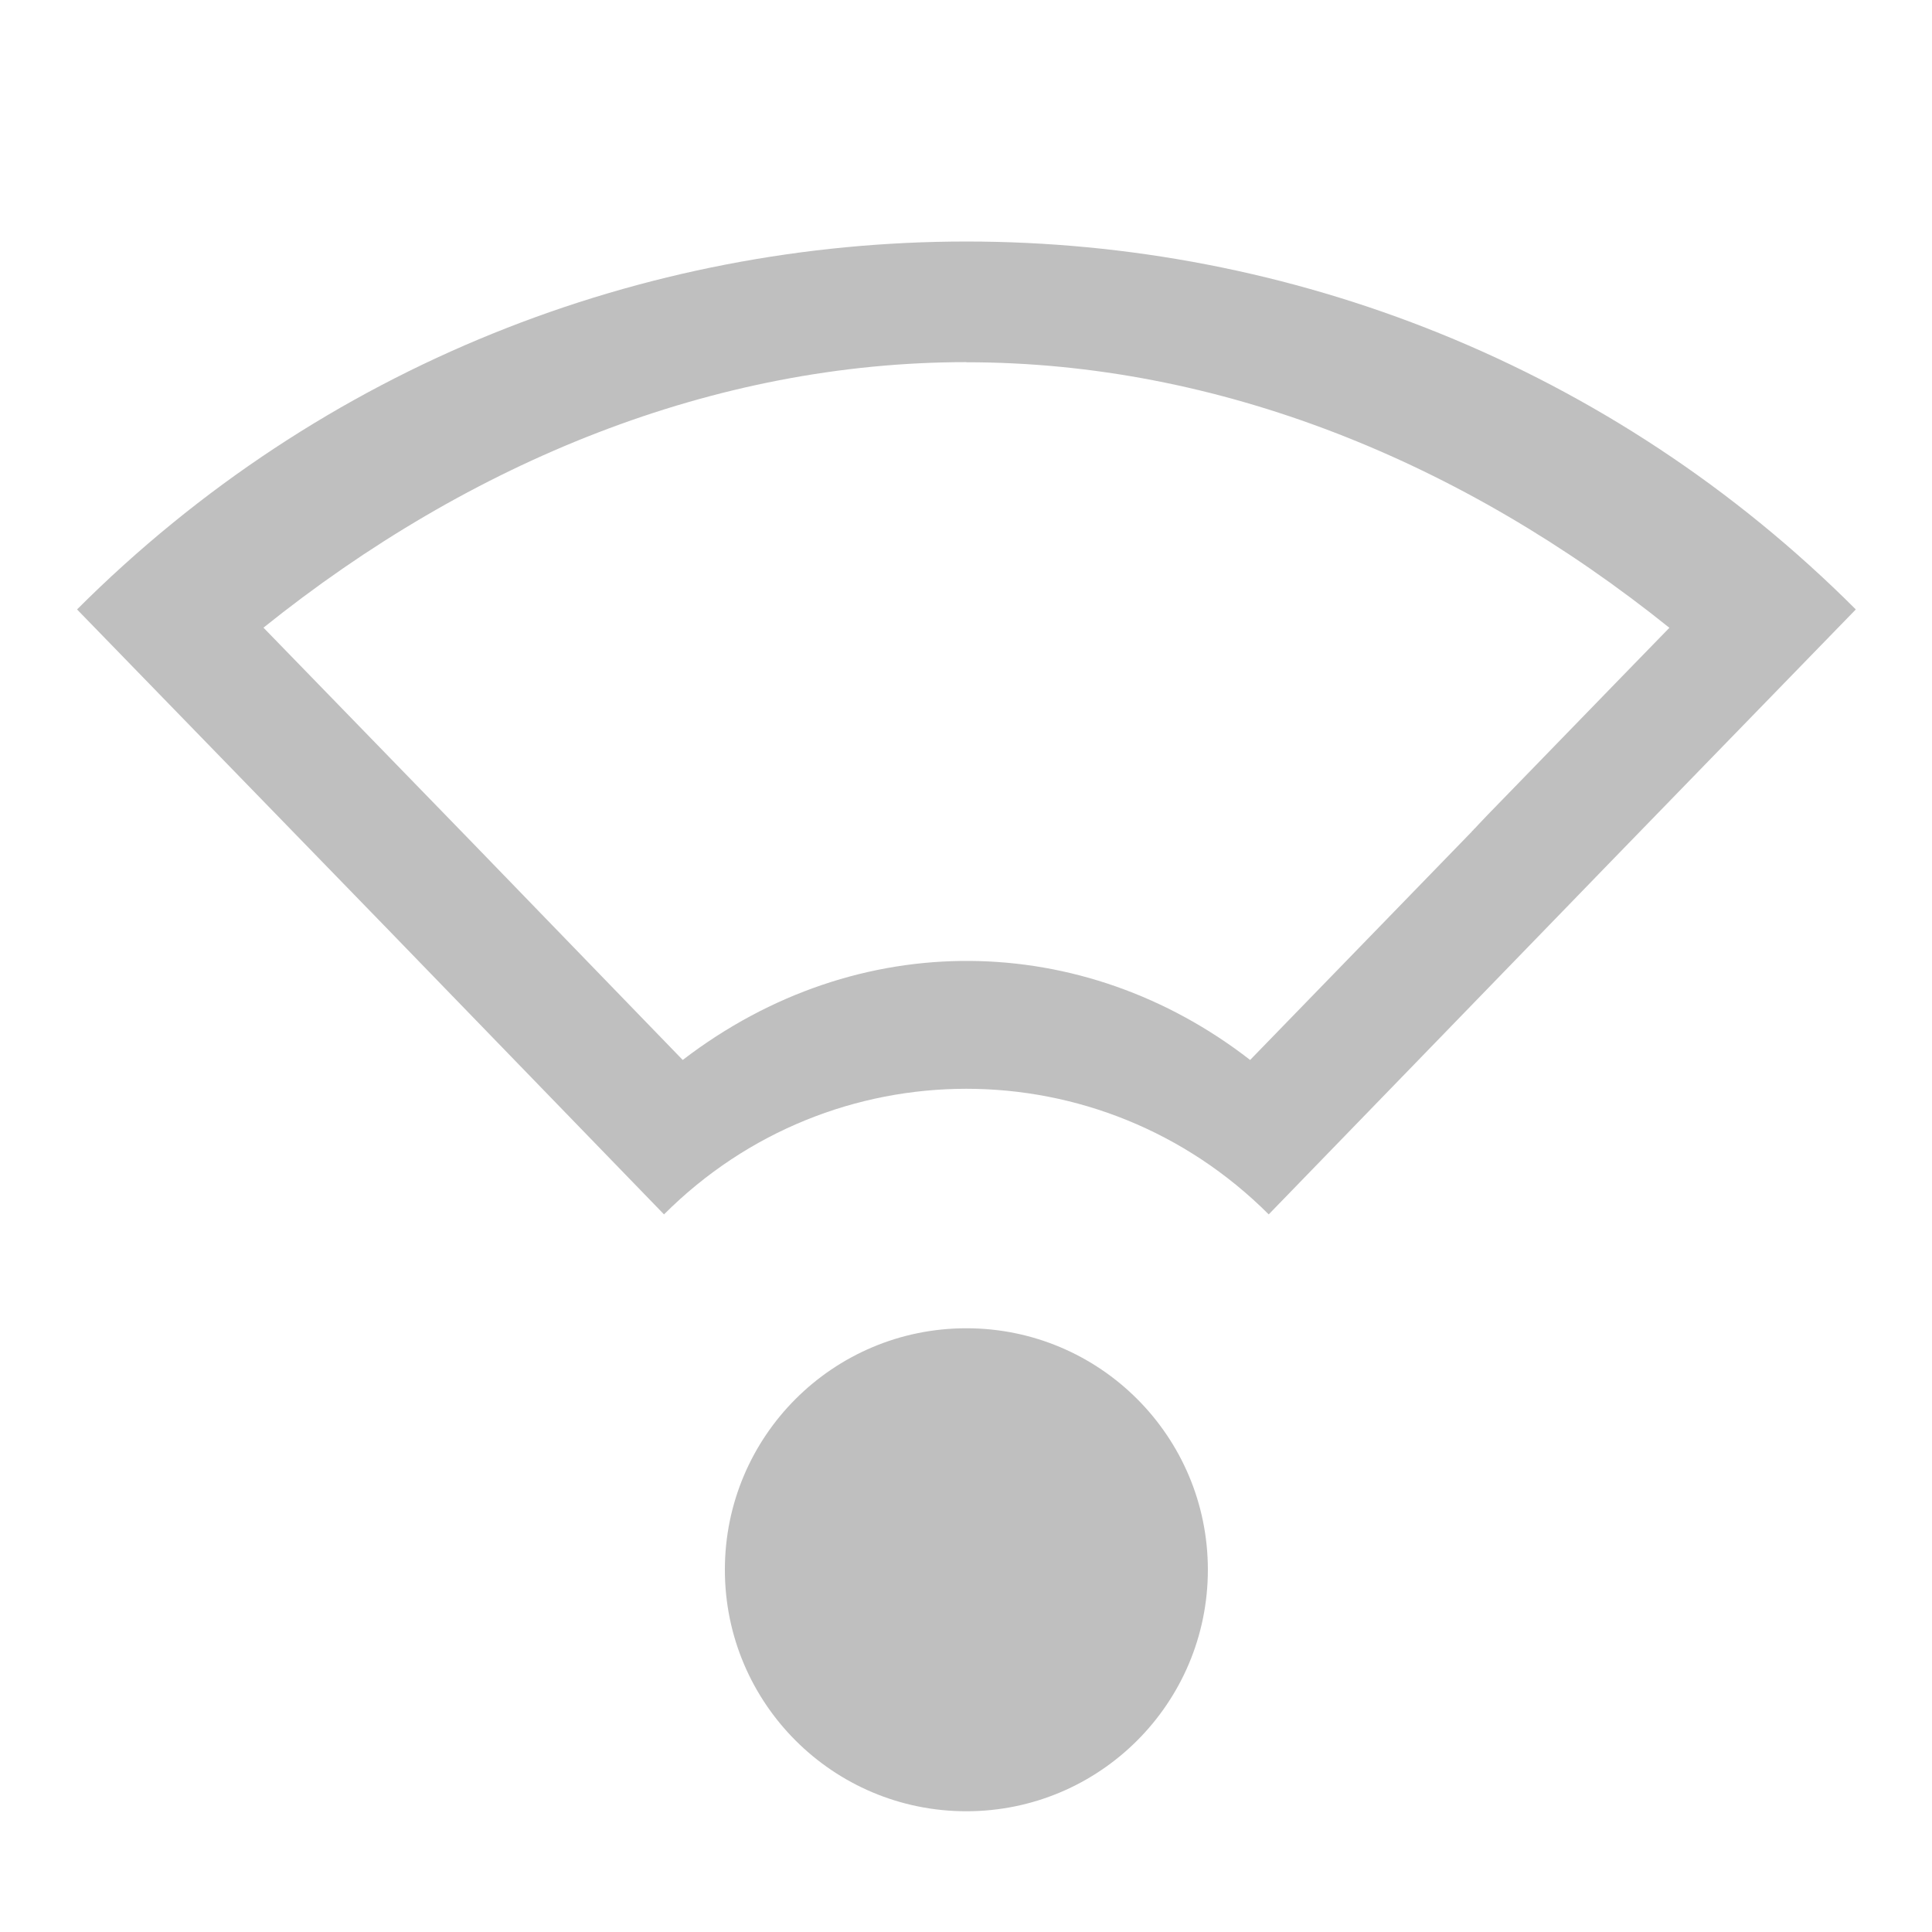
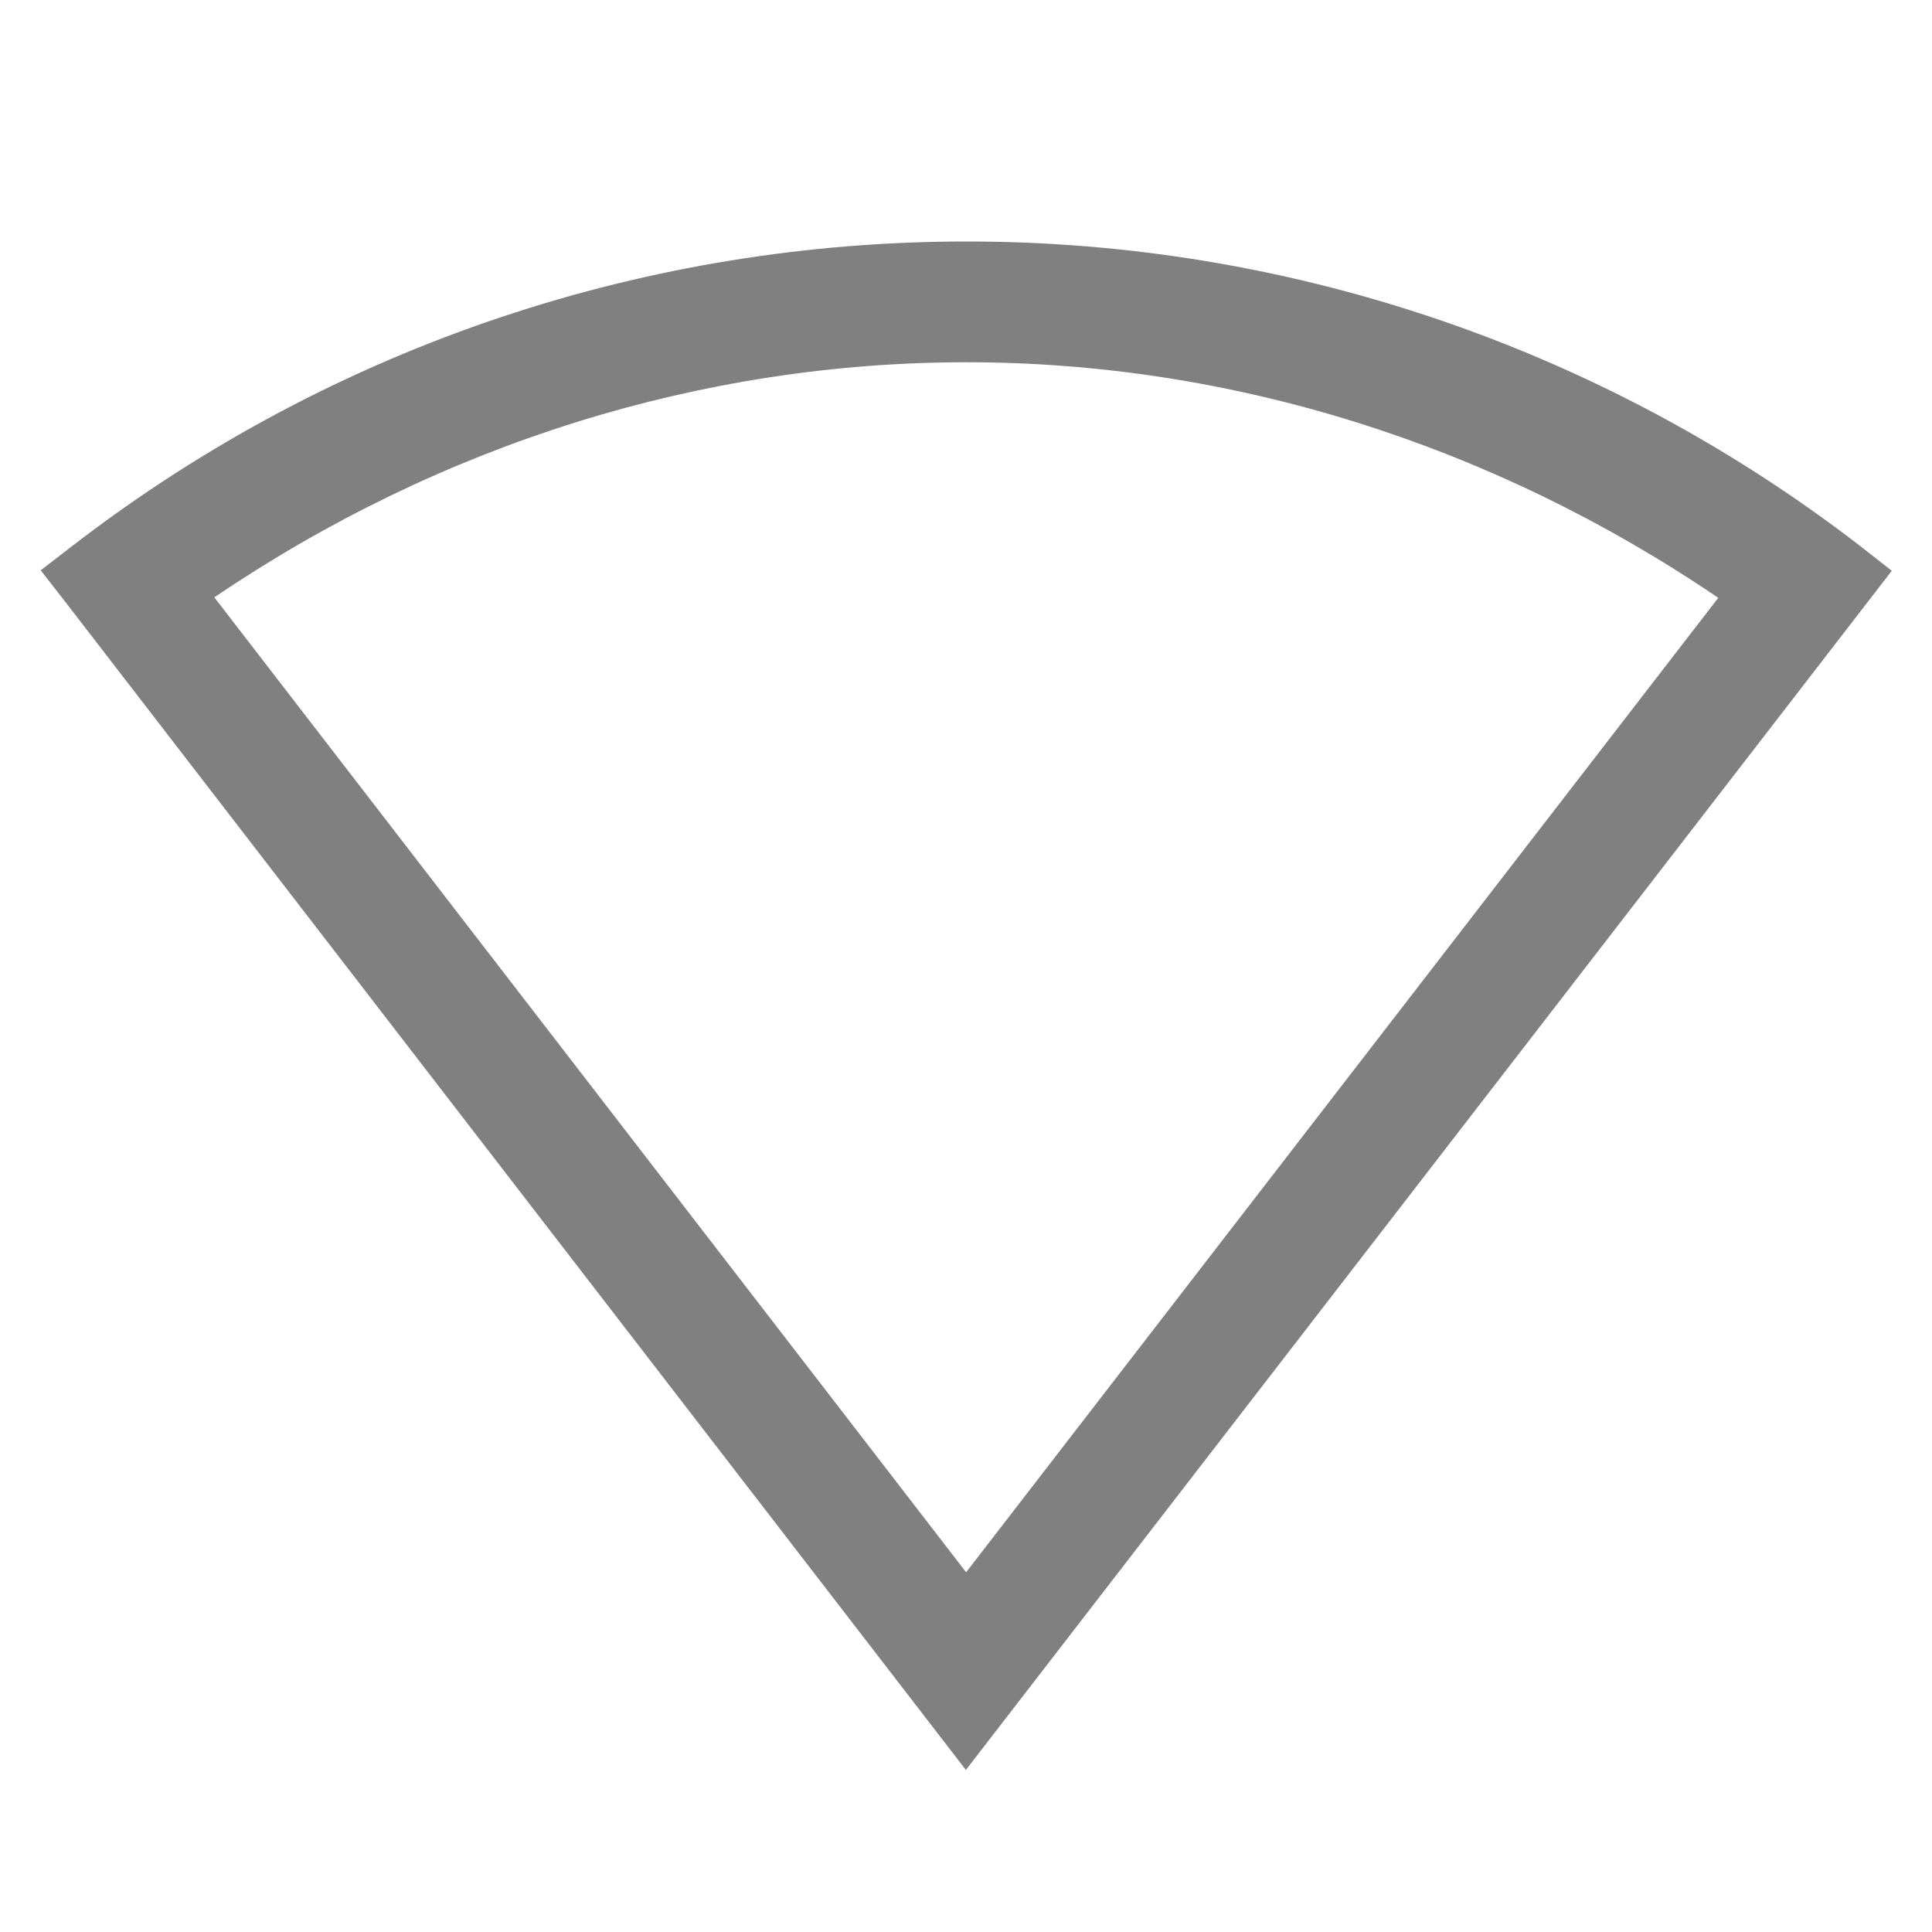
- <svg xmlns="http://www.w3.org/2000/svg" xmlns:ns1="http://www.openswatchbook.org/uri/2009/osb" height="16" id="svg7384" version="1.1" width="16">
-   <defs id="defs7386">
-     <linearGradient id="linearGradient5606" ns1:paint="solid">
-       <stop id="stop5608" offset="0" style="stop-color:#000000;stop-opacity:1;" />
-     </linearGradient>
-     <linearGradient id="linearGradient4526" ns1:paint="solid">
-       <stop id="stop4528" offset="0" style="stop-color:#ffffff;stop-opacity:1;" />
-     </linearGradient>
-     <linearGradient id="linearGradient3600-4" ns1:paint="gradient">
-       <stop id="stop3602-7" offset="0" style="stop-color:#f4f4f4;stop-opacity:1" />
-       <stop id="stop3604-6" offset="1" style="stop-color:#dbdbdb;stop-opacity:1" />
-     </linearGradient>
-   </defs>
-   <g id="layer9" label="status" style="display:inline" transform="translate(-1052.997,267.0001)">
-     <path d="m 1061,-265 c -2.667,0 -5.333,1.015 -7.365,3.047 l 2.562,2.637 2.299,2.373 c 1.387,-1.387 3.62,-1.387 5.008,0 l 2.43,-2.506 c -0,-0.002 2.432,-2.504 2.432,-2.504 -2.031,-2.032 -4.698,-3.047 -7.365,-3.047 z m 0,1 c 2.089,0 4.107,0.821 5.822,2.199 -0.175,0.18 -0.195,0.201 -0.391,0.402 -0.304,0.313 -0.608,0.626 -0.836,0.861 -0.114,0.118 -0.21,0.216 -0.277,0.285 -0.034,0.035 -0.059,0.062 -0.078,0.082 -0.01,0.01 -0.018,0.019 -0.025,0.027 -0,0.004 -0.01,0.006 -0.014,0.014 -0,0.004 -0.01,0.008 -0.019,0.021 l -1.832,1.887 c -1.378,-1.07 -3.243,-1.117 -4.699,0 l -1.736,-1.793 -1.736,-1.787 c 1.716,-1.378 3.733,-2.199 5.822,-2.199 z m 0,8 c -1.105,0 -2,0.895 -2,2 0,1.105 0.895,2 2,2 1.105,0 2,-0.895 2,-2 0,-1.105 -0.895,-2 -2,-2 z" id="path2558" style="color:#000000;display:inline;overflow:visible;visibility:visible;opacity:0.5;fill:#808080;fill-opacity:1;fill-rule:nonzero;stroke:none;stroke-width:4;stroke-linecap:butt;stroke-linejoin:miter;stroke-miterlimit:4;stroke-dasharray:none;stroke-dashoffset:0;stroke-opacity:1;marker:none;enable-background:accumulate" />
+ <svg xmlns="http://www.w3.org/2000/svg" height="16" width="16">
+   <g color="#000" transform="translate(-352.997 315)">
+     <path d="M361-313c-2.61 0-5.22.838-7.4 2.518l-.266.205.205.263 7.457 9.672 7.668-9.931-.263-.206A12.105 12.105 0 0 0 361-313zm0 1c2.181 0 4.344.672 6.227 1.951l-6.229 8.07-6.226-8.074C356.655-311.33 358.819-312 361-312z" fill="gray" font-family="sans-serif" font-weight="400" overflow="visible" style="line-height:normal;font-variant-ligatures:none;font-variant-position:normal;font-variant-caps:normal;font-variant-numeric:normal;font-variant-alternates:normal;font-feature-settings:normal;text-indent:0;text-align:start;text-decoration-line:none;text-decoration-style:solid;text-decoration-color:#000;text-transform:none;shape-padding:0;isolation:auto;mix-blend-mode:normal;marker:none" white-space="normal" />
  </g>
-   <g id="layer2" transform="translate(-811.9971,-99.99986)" />
-   <g id="layer4" transform="translate(-811.9971,-99.99986)" />
-   <g id="g1812" style="display:inline" transform="translate(-811.9971,-99.99986)" />
-   <g id="g6217" transform="translate(-811.9971,-99.99986)" />
-   <g id="layer3" style="display:inline" transform="translate(-811.9971,-99.99986)" />
-   <g id="g1833" style="display:inline" transform="translate(-811.9971,-99.99986)" />
-   <g id="layer1" transform="translate(-811.9971,-99.99986)" />
</svg>
